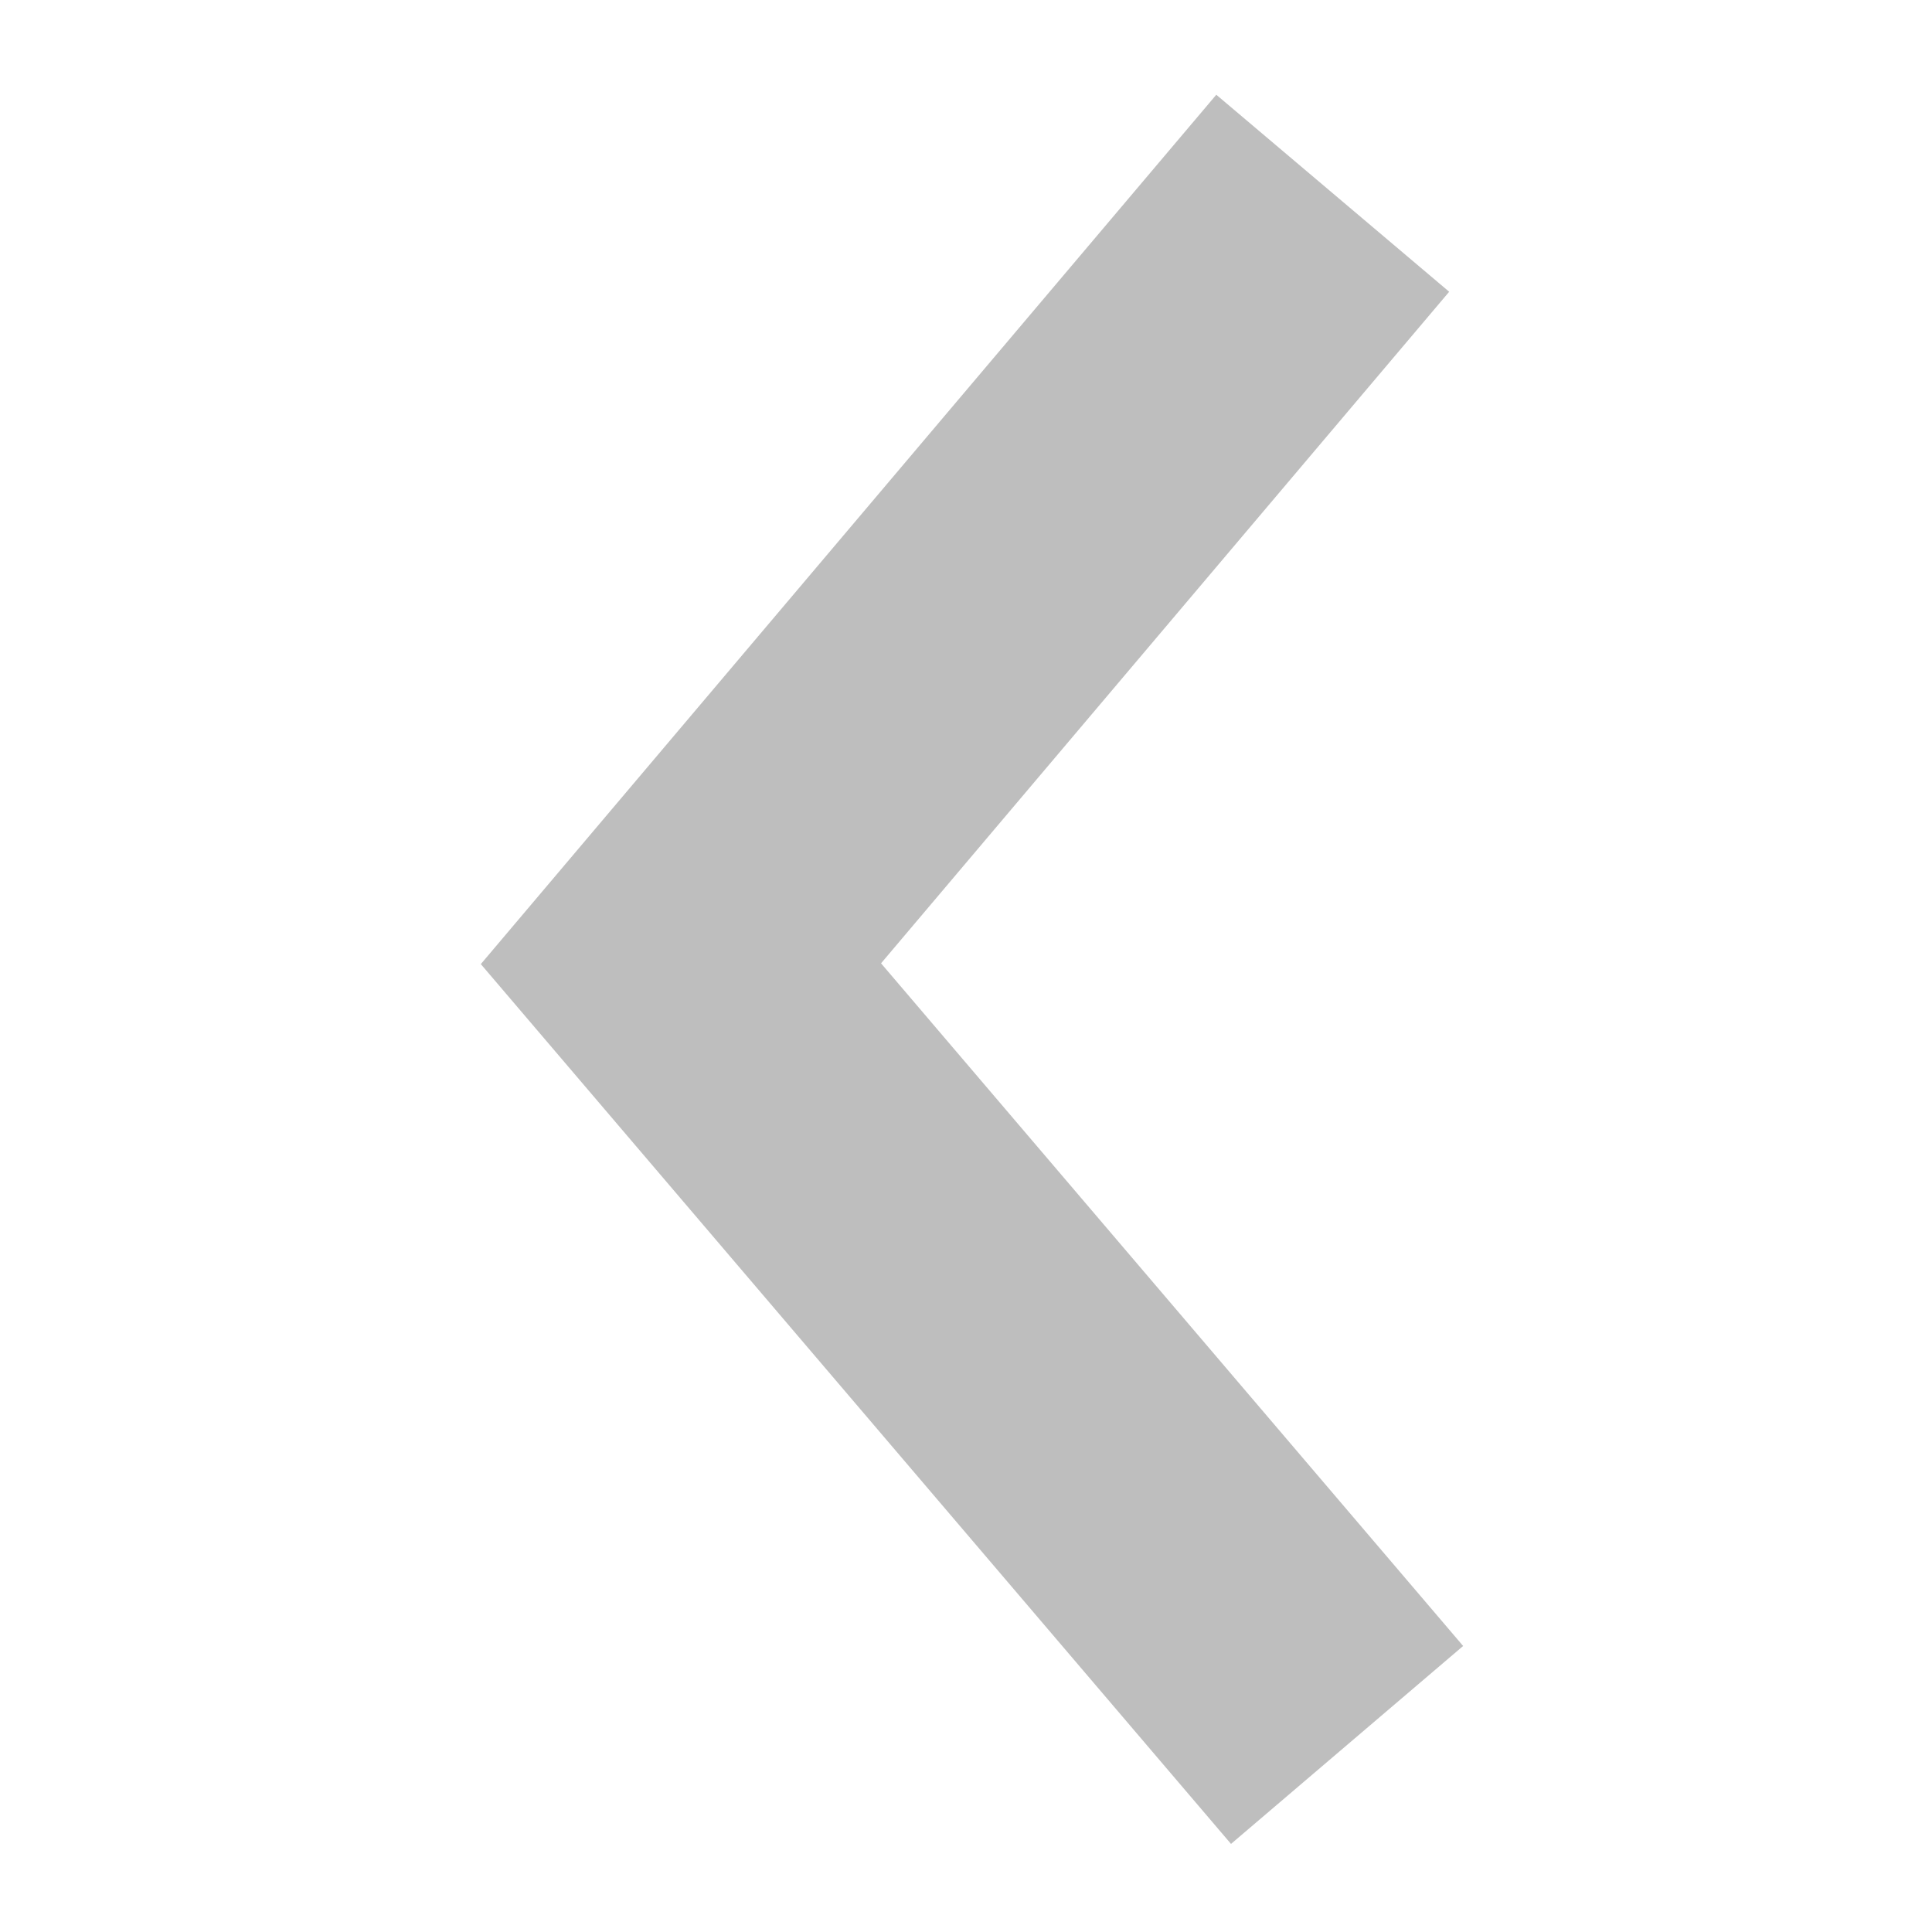
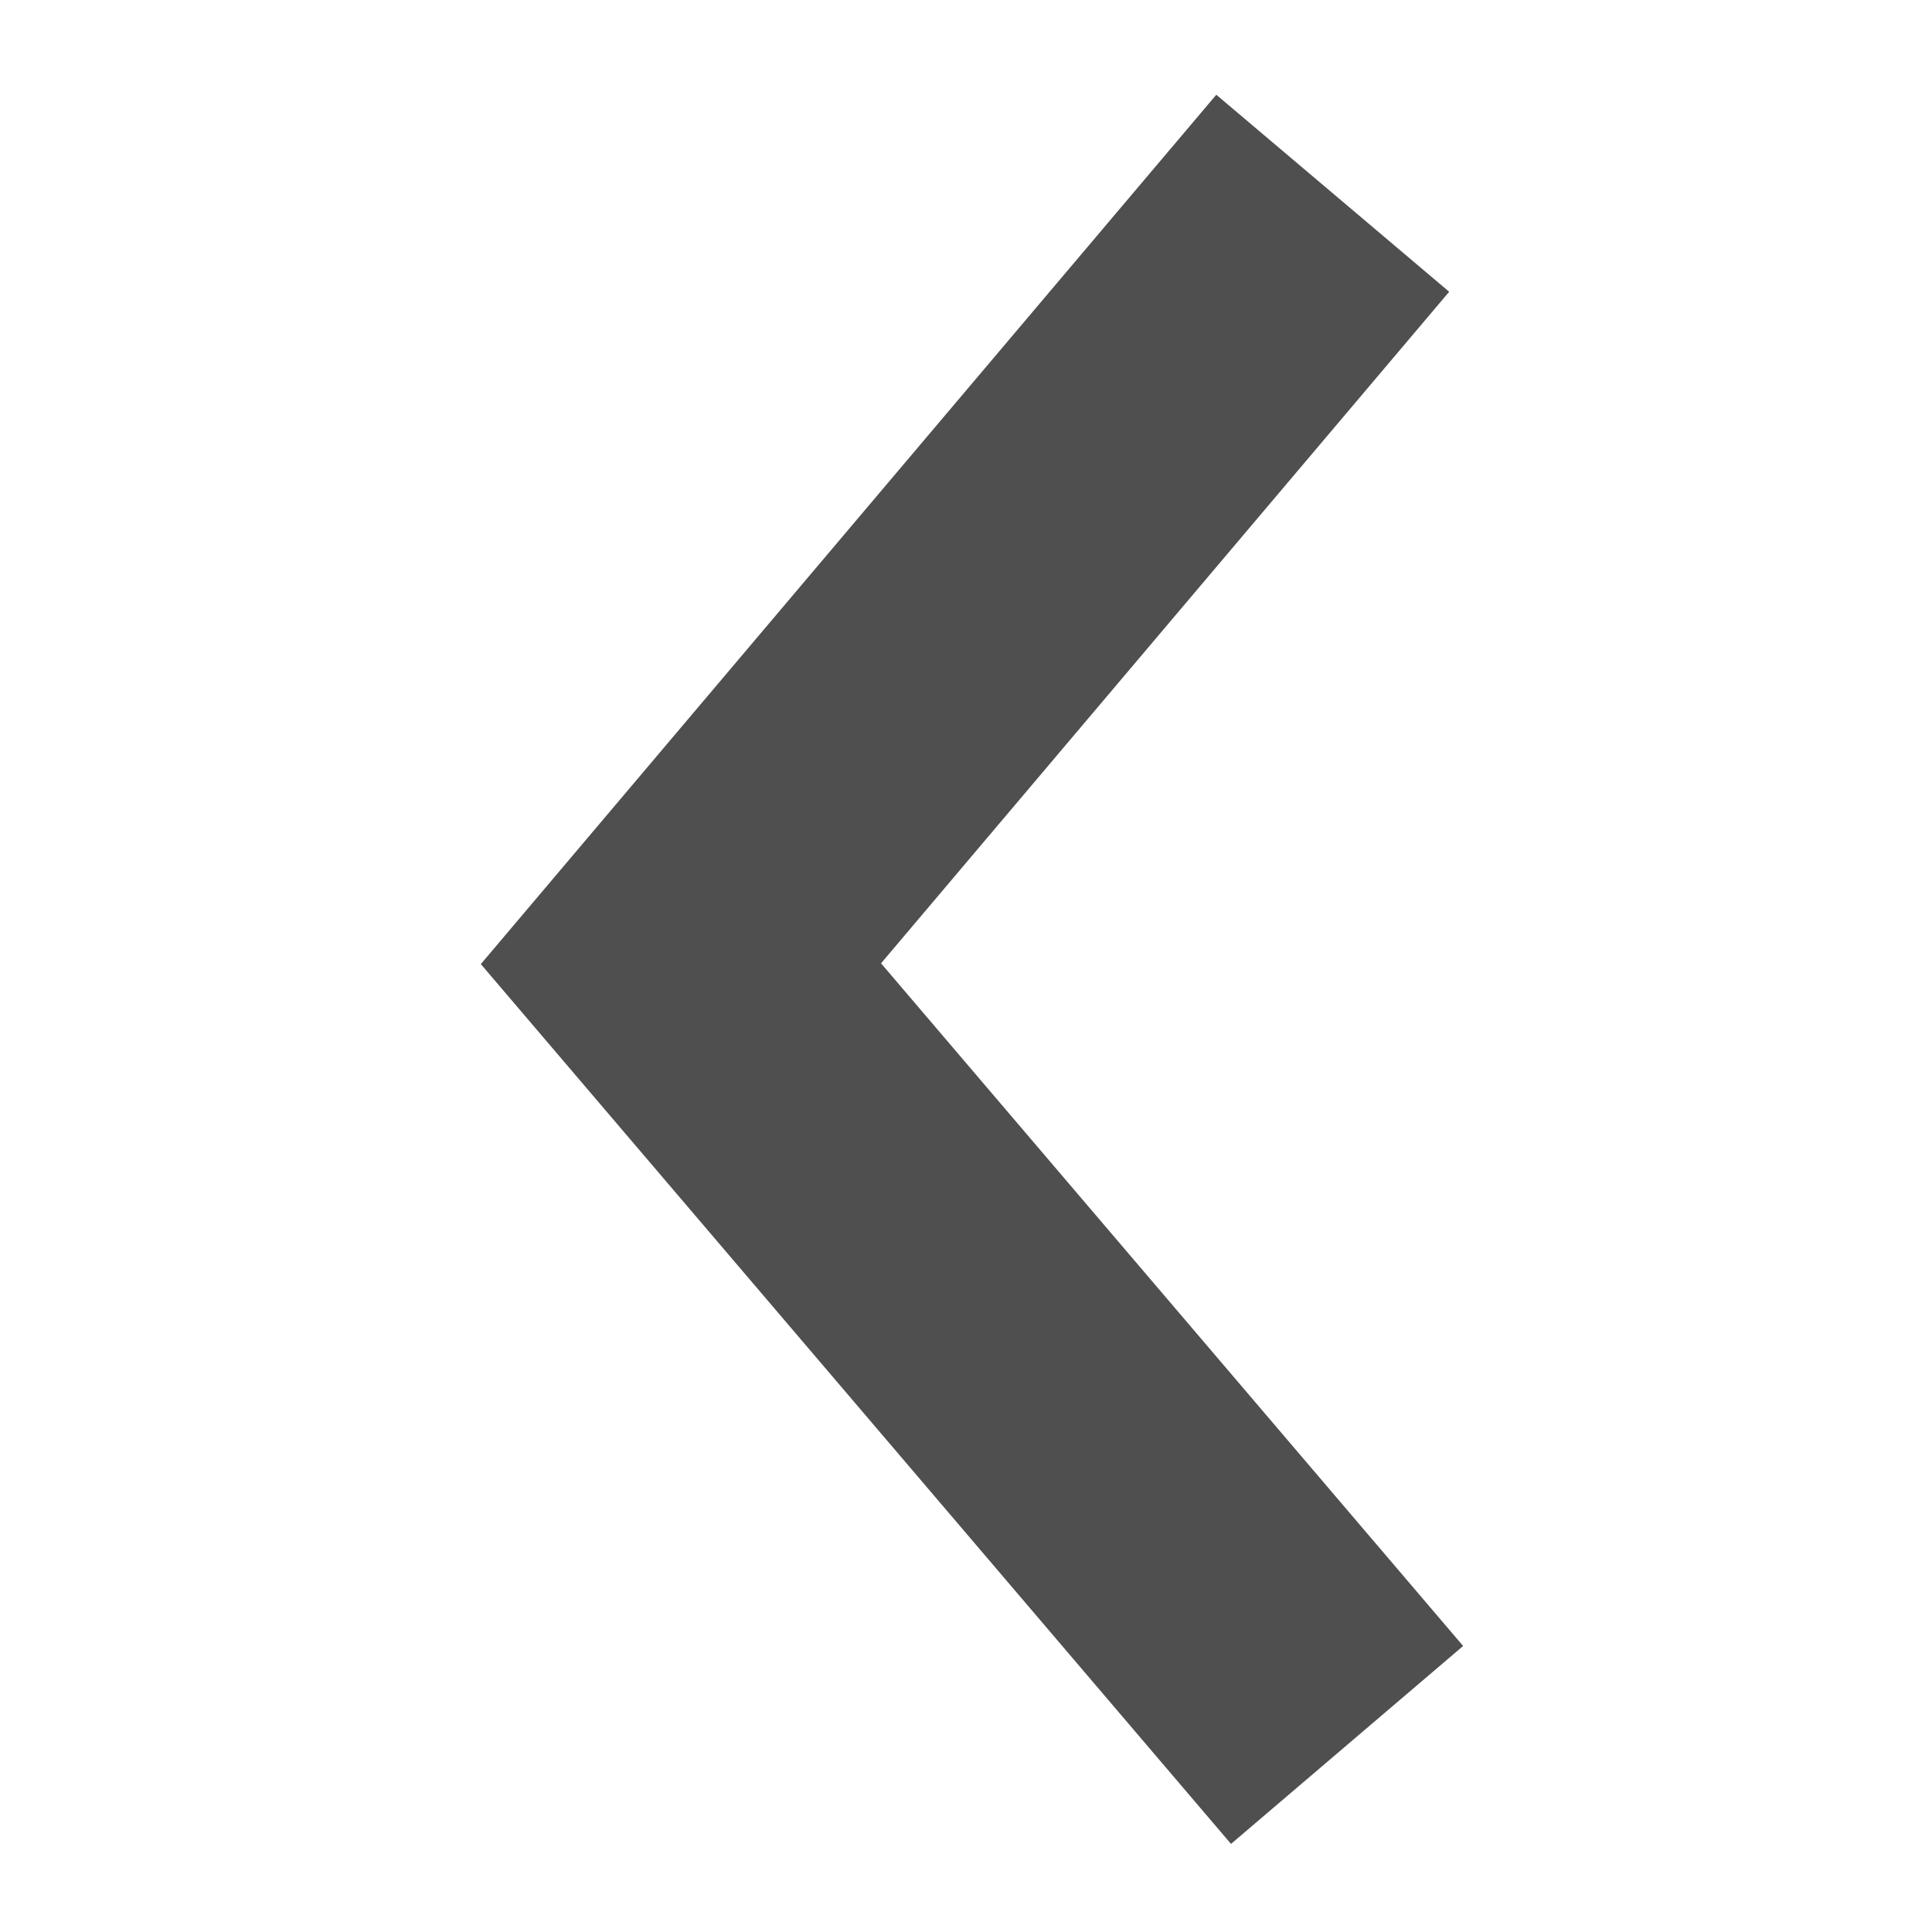
<svg xmlns="http://www.w3.org/2000/svg" width="10px" height="10px" viewBox="0 0 11 19" version="1.1">
  <defs />
  <g id="mobile-dev" stroke="none" stroke-width="1" fill="none" fill-rule="evenodd">
-     <g id="original-p22-minionpro" transform="translate(-51, -1897)" stroke-width="3" stroke="#BEBEBE">
+     <g id="original-p22-minionpro" transform="translate(-51, -1897)" stroke-width="3" stroke="#4F4F4F">
      <g id="Events" transform="translate(0, 1728)">
        <g id="Scaled-Calendar" transform="translate(32, 150)">
          <g id="Calendar-Copy" transform="translate(0, 13)">
            <g id="Prev" transform="translate(10, 1)">
              <polyline id="left-arrow" transform="translate(14.97203, 14.53041) rotate(-90) translate(-14.97203, -14.53041) " points="7.342 17.806 15.025 11.255 22.602 17.665" />
            </g>
          </g>
        </g>
      </g>
    </g>
  </g>
</svg>
